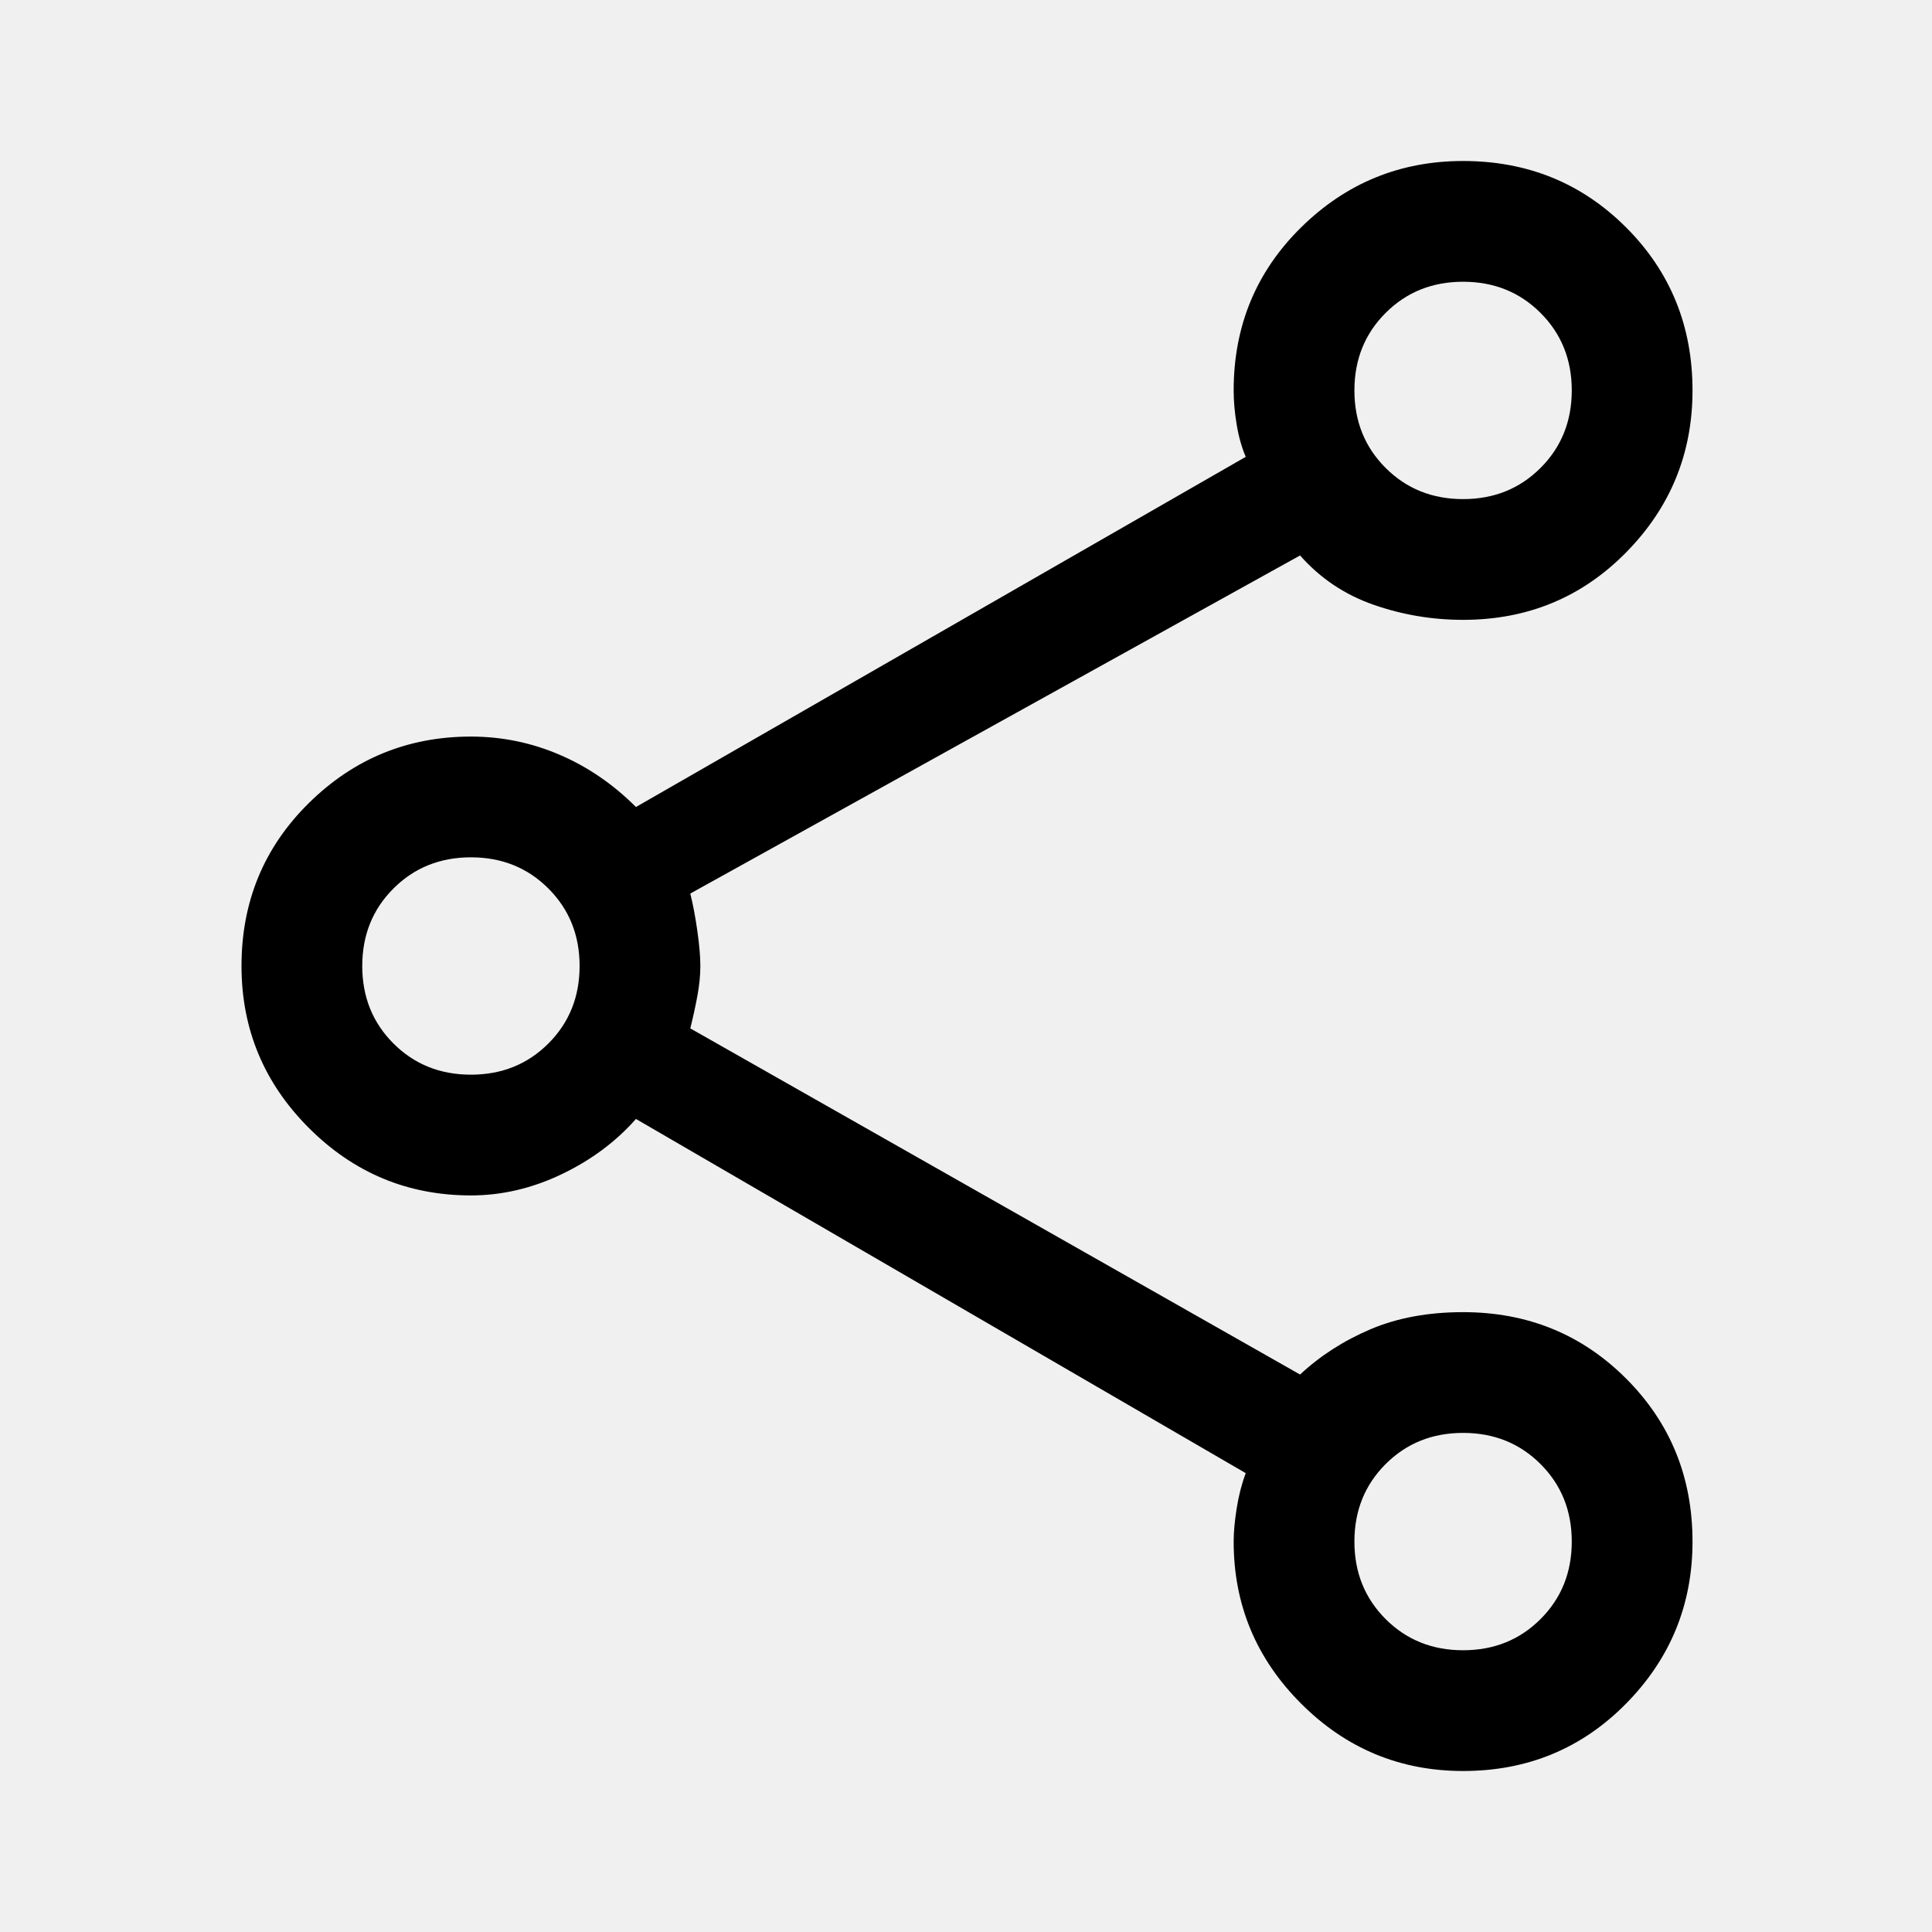
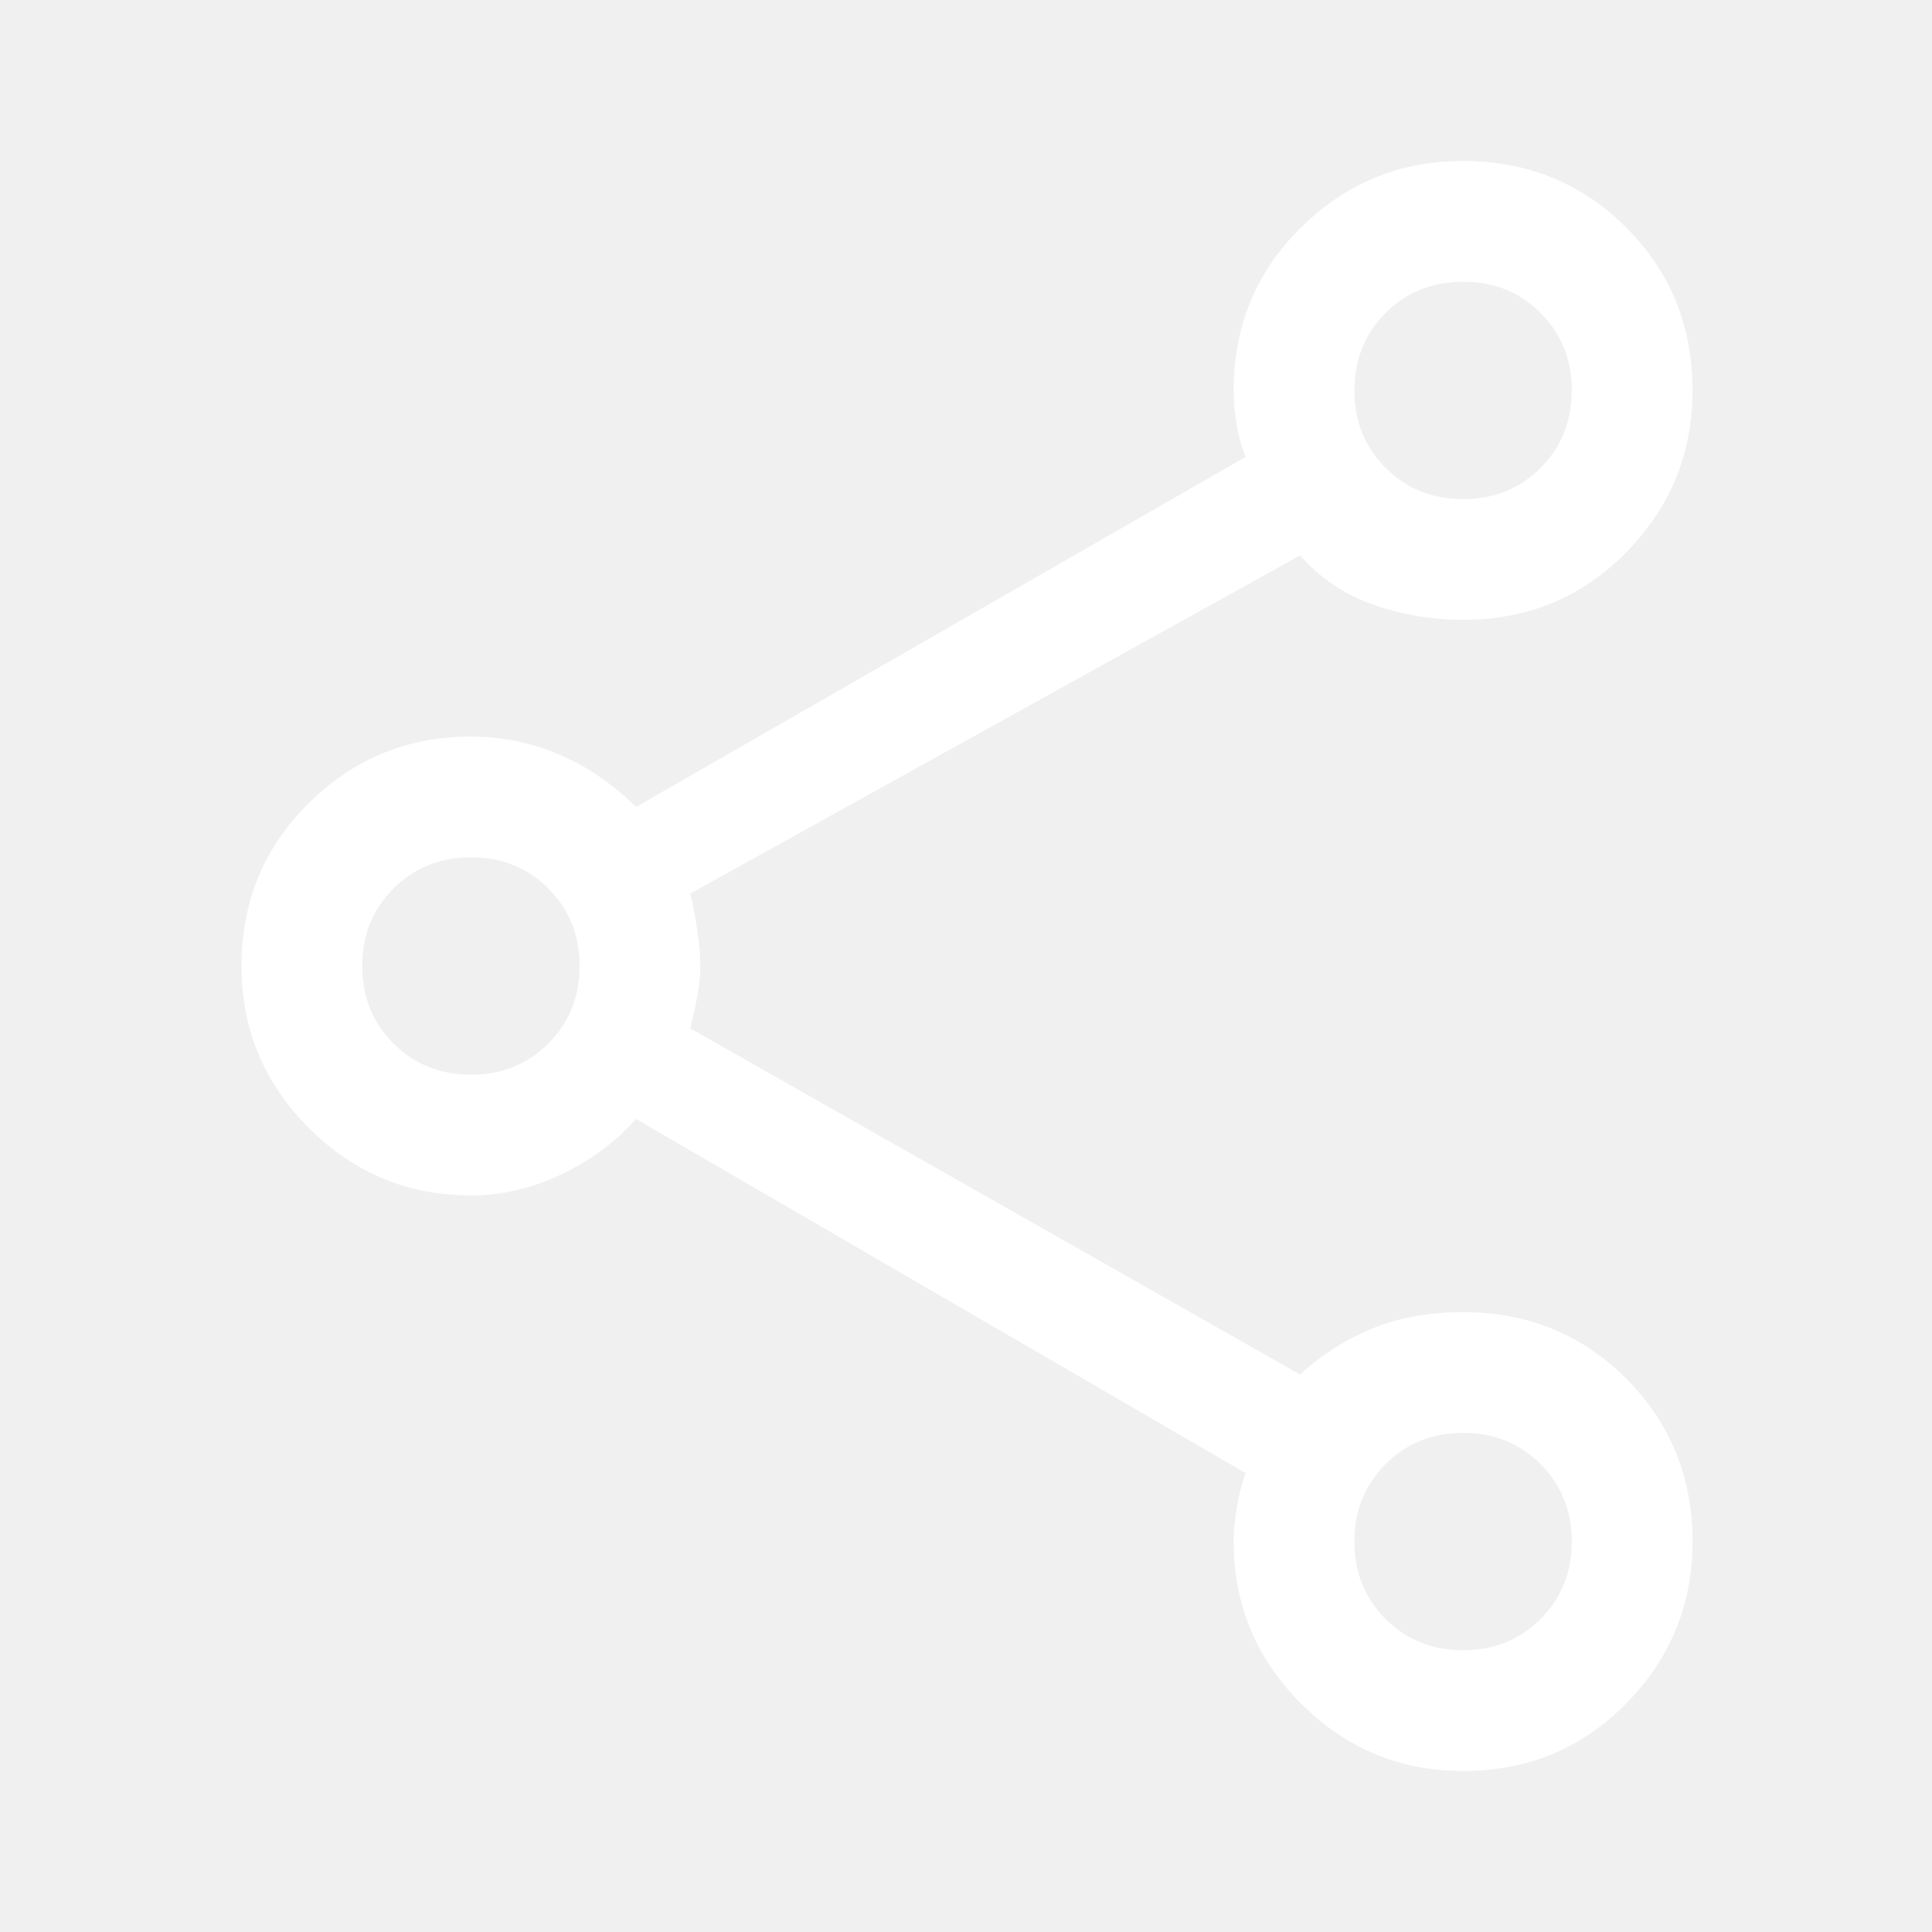
- <svg xmlns="http://www.w3.org/2000/svg" height="48" width="48">
+ <svg xmlns="http://www.w3.org/2000/svg" height="48" width="48" fill="white">
  <path d="M36.35 44Q34 44 32.325 42.325Q30.65 40.65 30.65 38.3Q30.65 37.95 30.725 37.475Q30.8 37 30.95 36.6L15.8 27.8Q15.05 28.65 13.95 29.175Q12.85 29.7 11.7 29.7Q9.35 29.7 7.675 28.025Q6 26.35 6 24Q6 21.6 7.675 19.95Q9.35 18.3 11.7 18.3Q12.85 18.3 13.9 18.75Q14.95 19.2 15.8 20.05L30.95 11.35Q30.8 11 30.725 10.55Q30.65 10.1 30.65 9.7Q30.65 7.3 32.325 5.65Q34 4 36.35 4Q38.75 4 40.4 5.65Q42.05 7.3 42.05 9.7Q42.05 12.05 40.4 13.725Q38.75 15.4 36.35 15.4Q35.2 15.4 34.125 15.025Q33.05 14.65 32.3 13.8L17.15 22.2Q17.25 22.6 17.325 23.125Q17.4 23.65 17.4 24Q17.4 24.35 17.325 24.75Q17.25 25.15 17.15 25.55L32.3 34.15Q33.05 33.45 34.05 33.025Q35.05 32.6 36.35 32.6Q38.75 32.6 40.4 34.25Q42.05 35.9 42.05 38.3Q42.05 40.65 40.4 42.325Q38.75 44 36.35 44ZM36.35 12.4Q37.5 12.4 38.275 11.625Q39.05 10.85 39.05 9.7Q39.05 8.55 38.275 7.775Q37.5 7 36.35 7Q35.2 7 34.425 7.775Q33.65 8.55 33.65 9.7Q33.65 10.85 34.425 11.625Q35.2 12.4 36.35 12.4ZM11.7 26.7Q12.85 26.7 13.625 25.925Q14.4 25.15 14.4 24Q14.4 22.85 13.625 22.075Q12.85 21.3 11.7 21.3Q10.55 21.3 9.775 22.075Q9 22.85 9 24Q9 25.15 9.775 25.925Q10.55 26.7 11.7 26.7ZM36.35 41Q37.5 41 38.275 40.225Q39.05 39.45 39.05 38.3Q39.05 37.15 38.275 36.375Q37.5 35.6 36.35 35.6Q35.2 35.6 34.425 36.375Q33.65 37.15 33.65 38.3Q33.65 39.45 34.425 40.225Q35.2 41 36.35 41ZM36.35 9.7Q36.35 9.7 36.35 9.7Q36.35 9.7 36.35 9.7Q36.35 9.7 36.35 9.7Q36.35 9.7 36.35 9.7Q36.35 9.7 36.35 9.7Q36.35 9.7 36.35 9.7Q36.35 9.7 36.35 9.7Q36.35 9.7 36.35 9.7ZM11.7 24Q11.7 24 11.7 24Q11.7 24 11.7 24Q11.7 24 11.7 24Q11.7 24 11.7 24Q11.7 24 11.7 24Q11.7 24 11.7 24Q11.7 24 11.7 24Q11.7 24 11.7 24ZM36.35 38.3Q36.35 38.3 36.35 38.3Q36.35 38.3 36.35 38.3Q36.35 38.3 36.35 38.3Q36.35 38.3 36.35 38.3Q36.35 38.3 36.35 38.3Q36.35 38.3 36.35 38.3Q36.35 38.3 36.35 38.3Q36.35 38.3 36.35 38.3Z" />
</svg>
